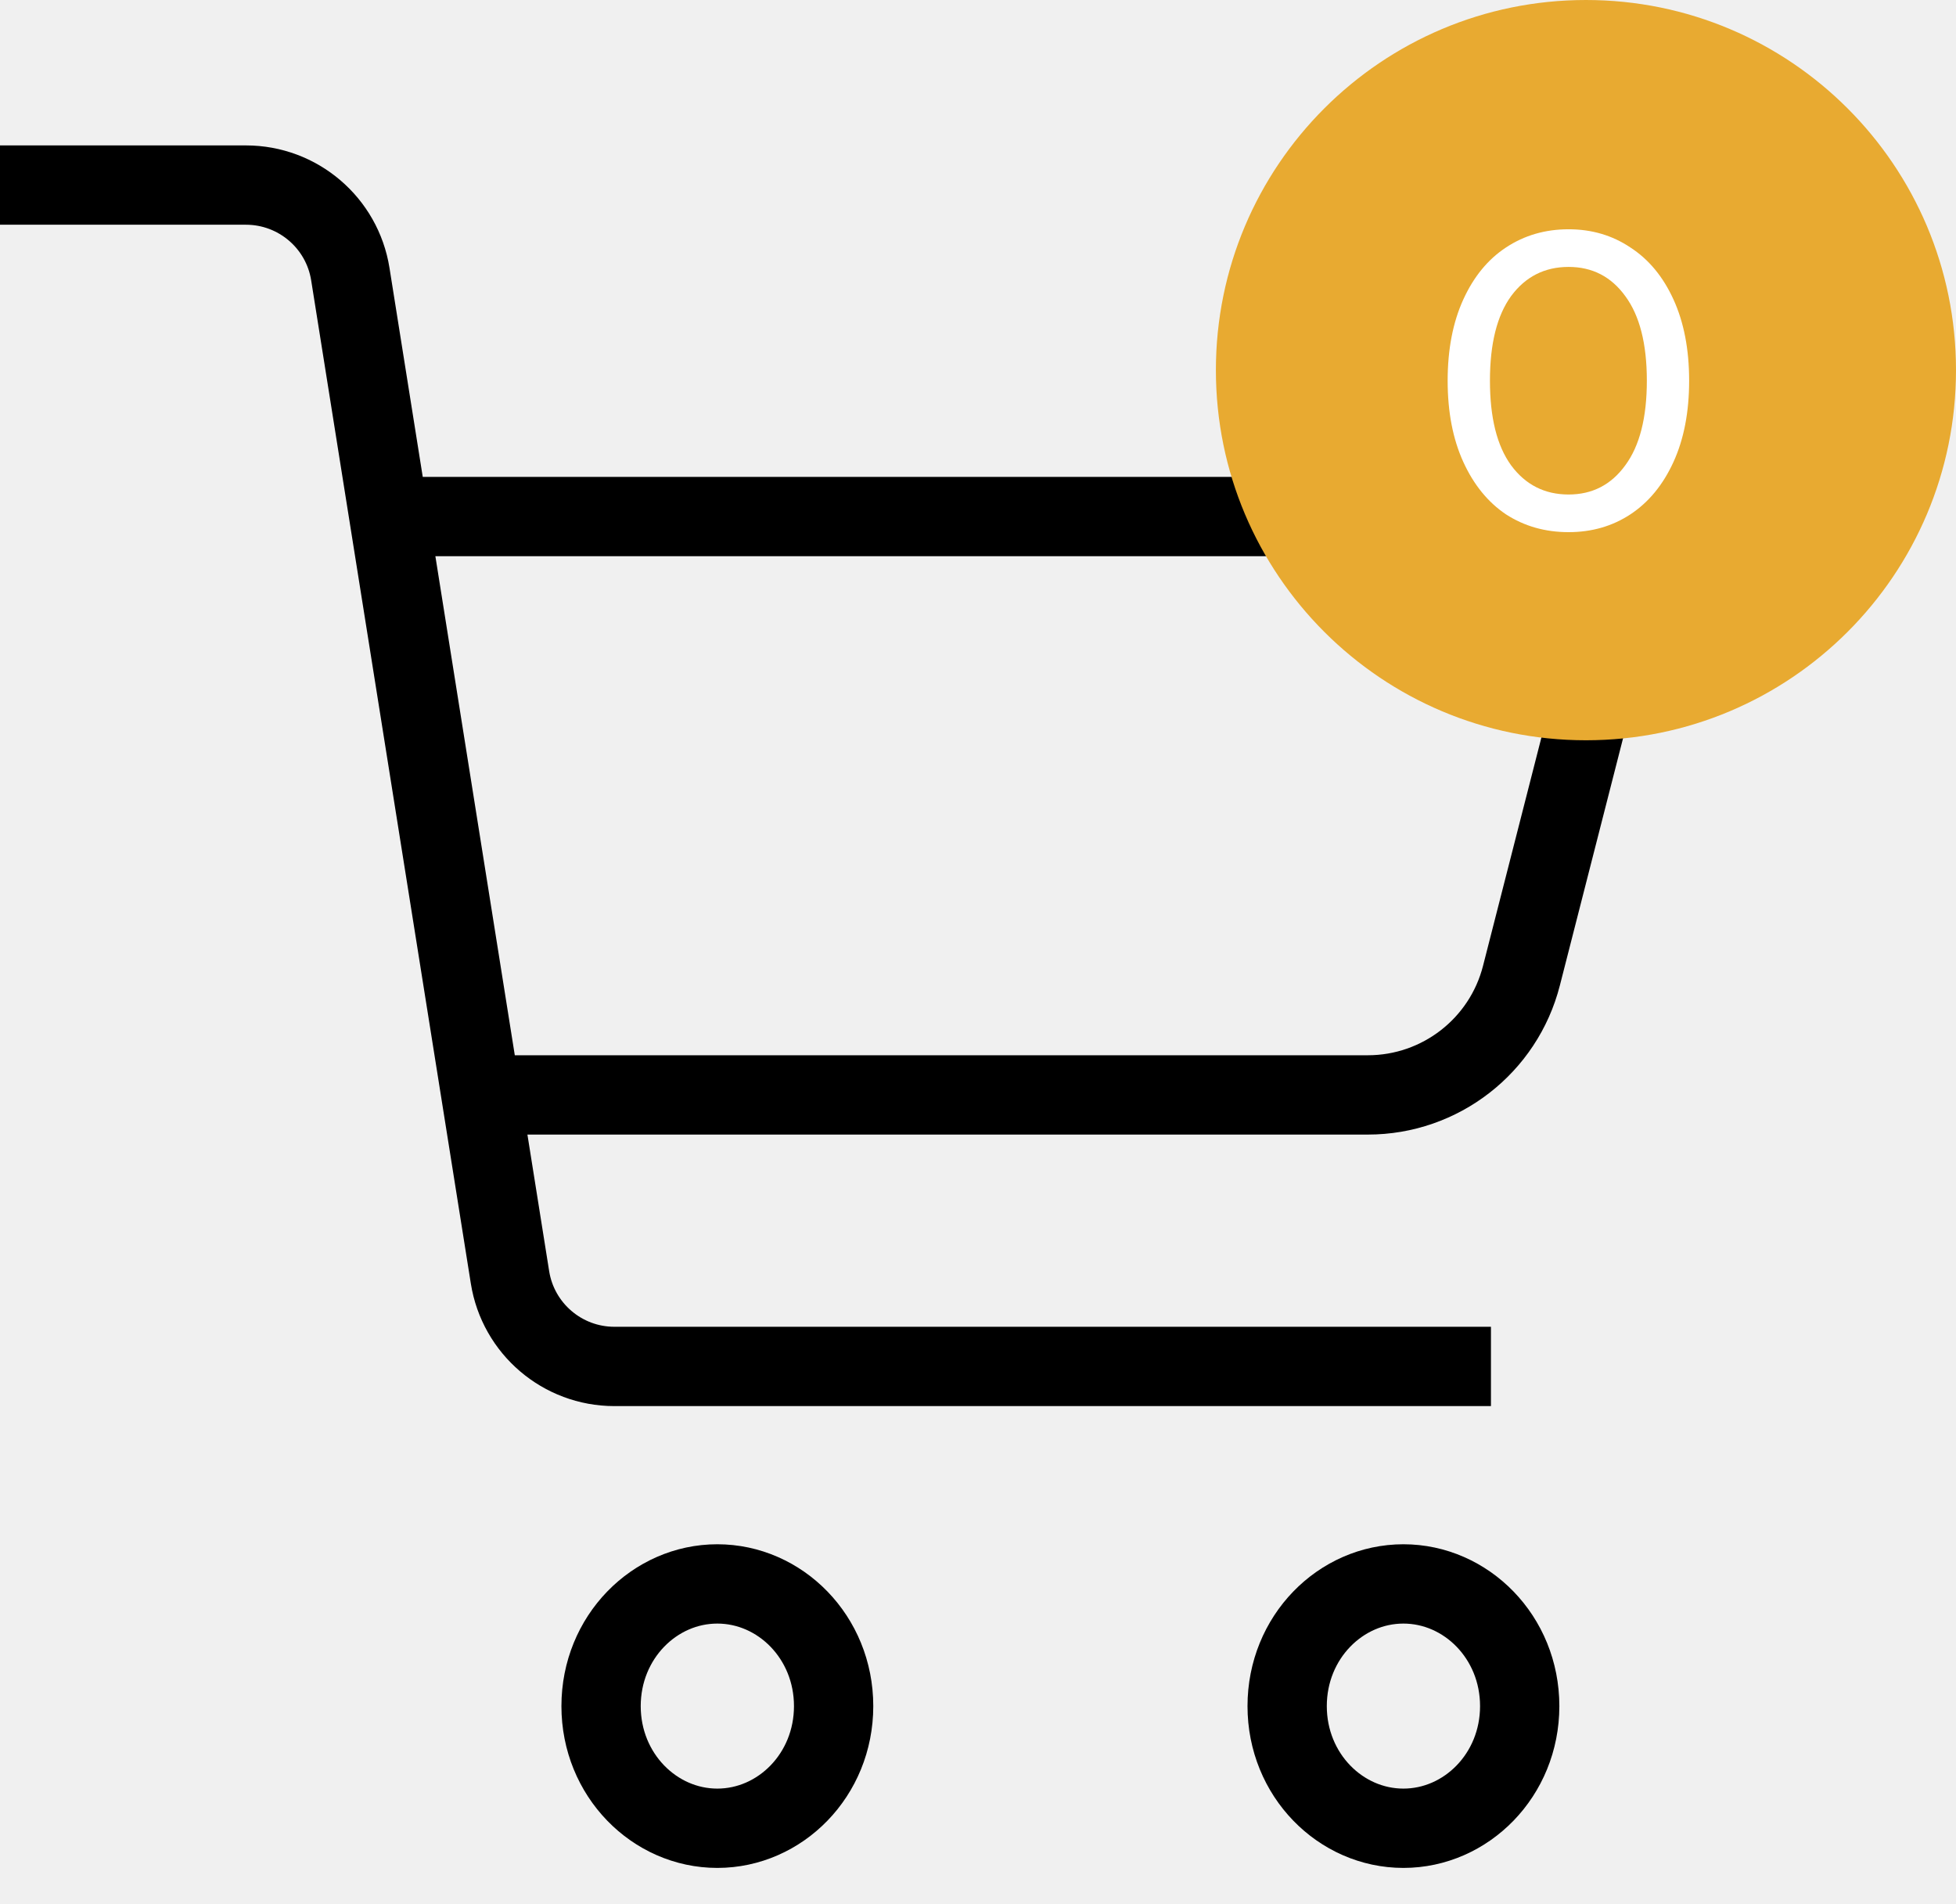
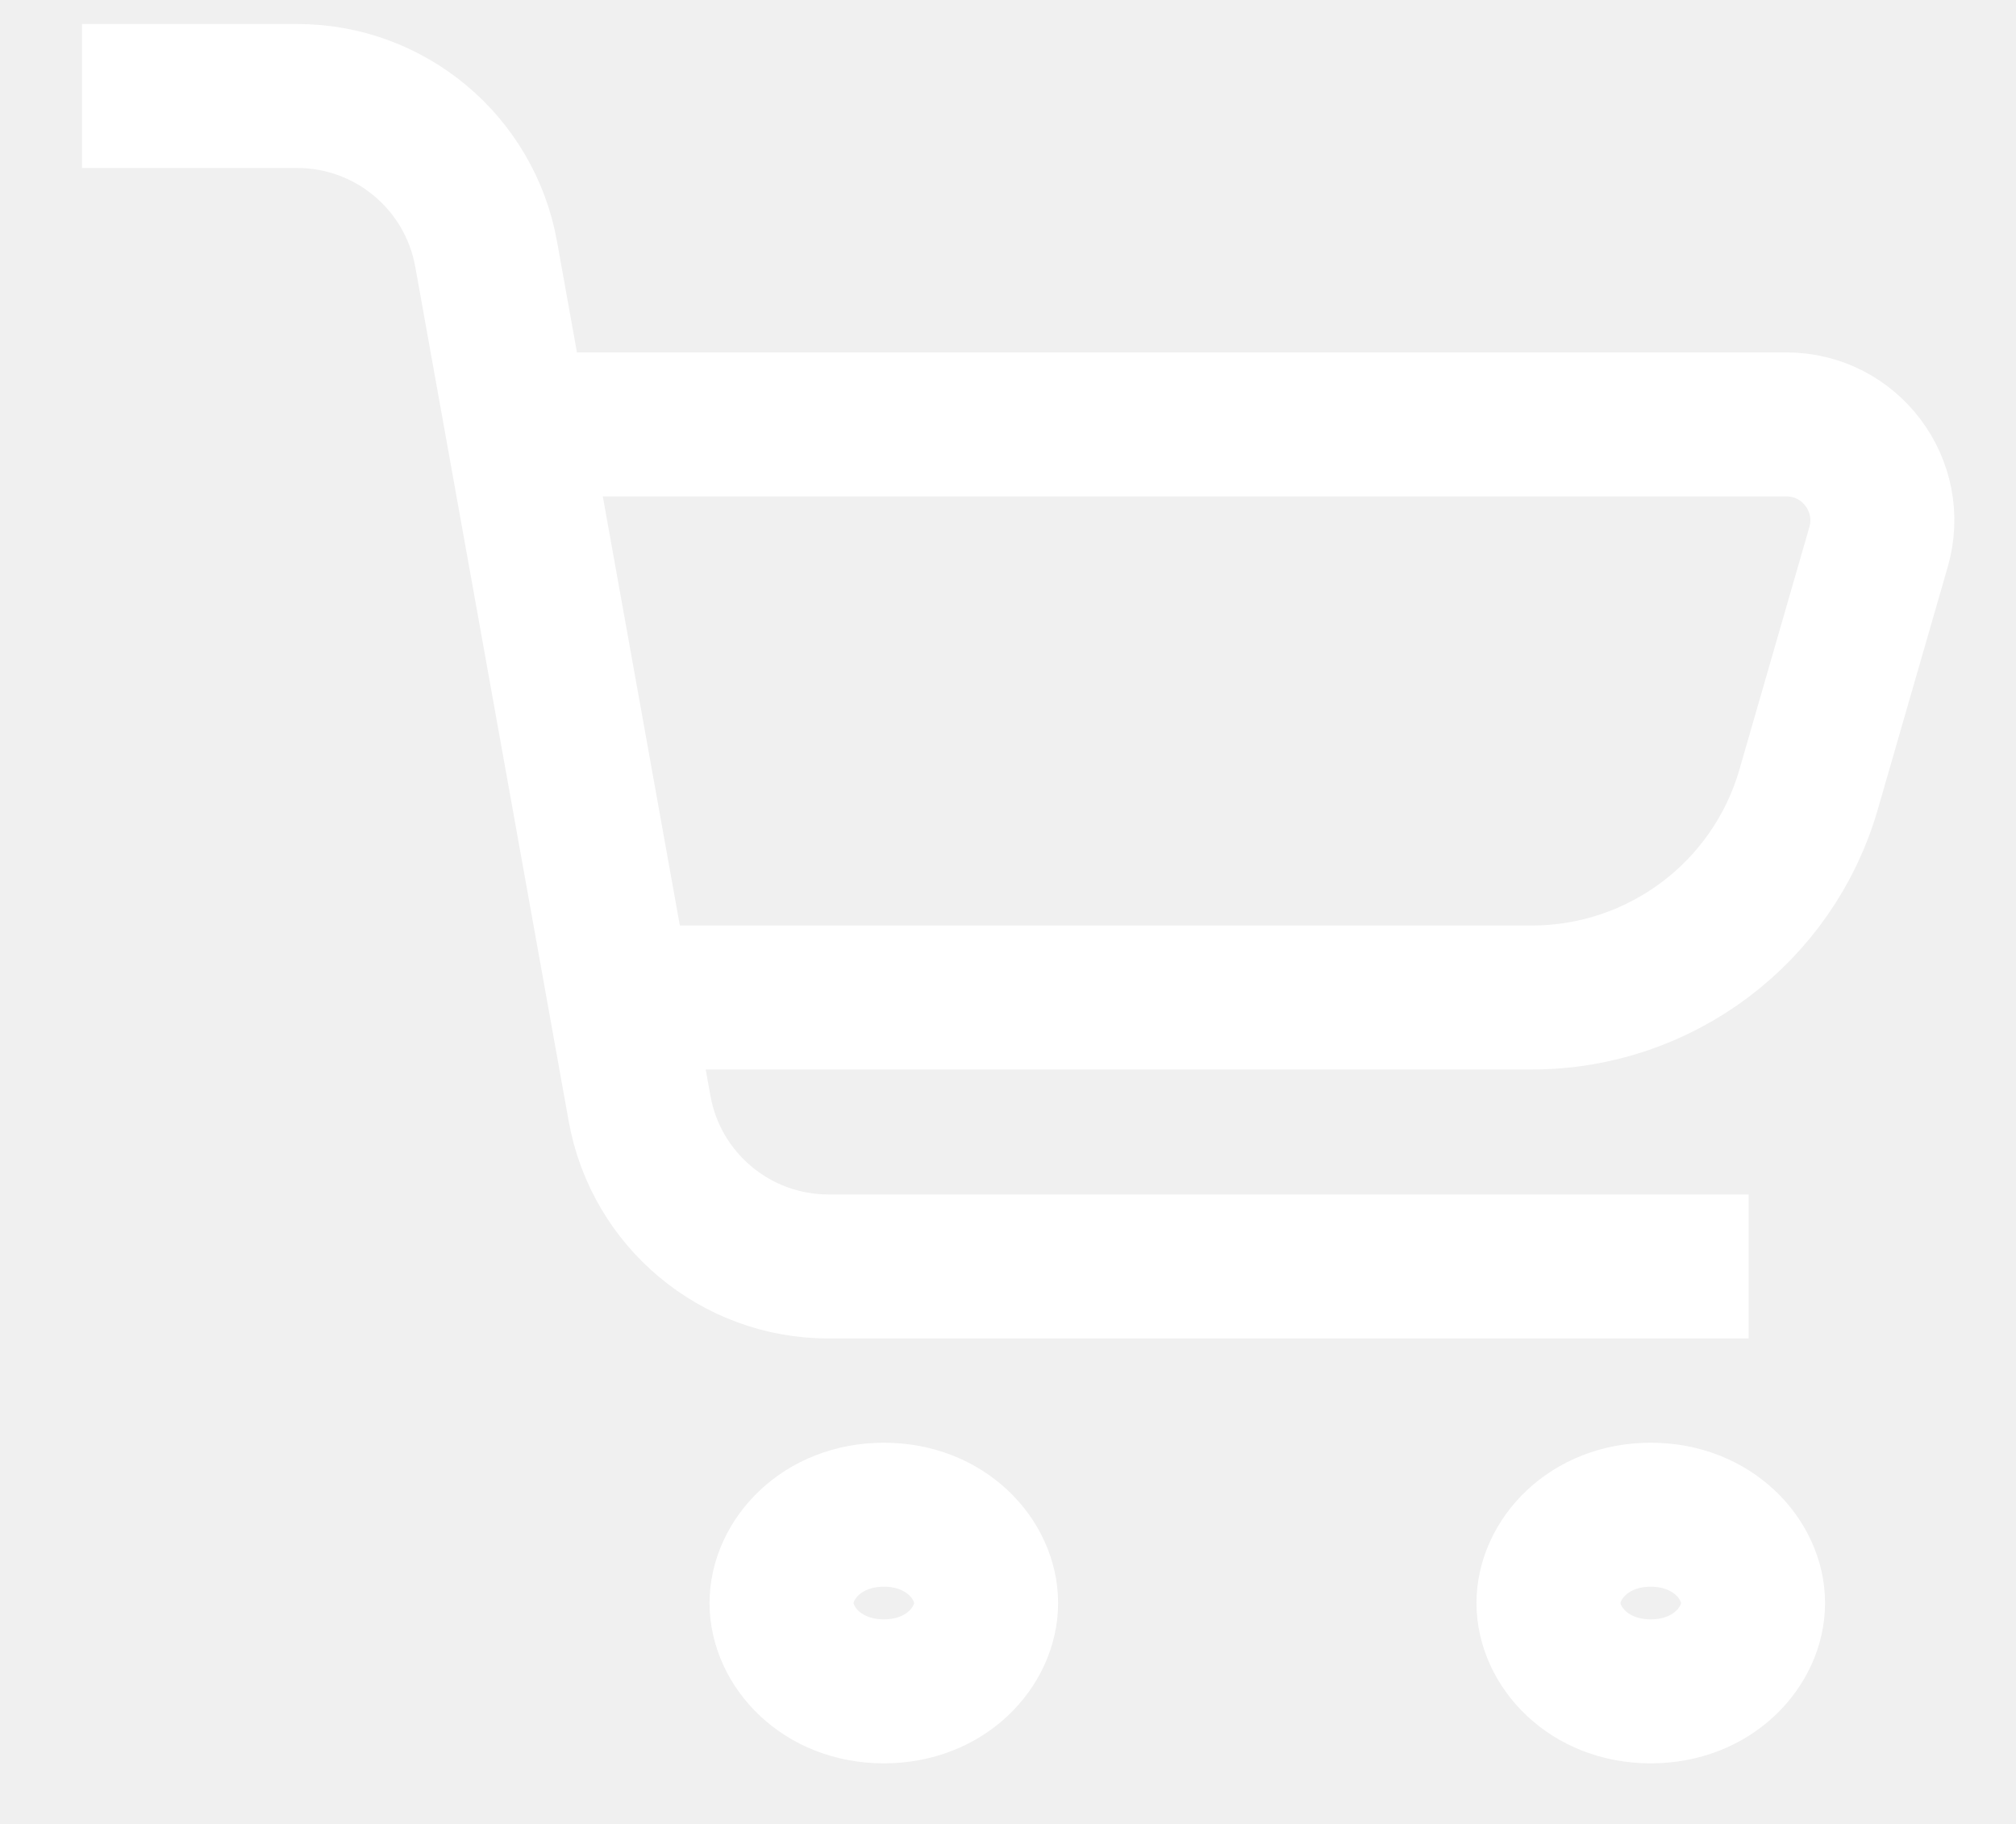
- <svg xmlns="http://www.w3.org/2000/svg" width="37" height="36" viewBox="0 0 37 36" fill="none">
-   <path d="M7.13 9.769H29.712C30.365 9.769 30.843 10.384 30.681 11.017L28.78 18.451C28.441 19.779 27.244 20.707 25.874 20.707H9.025M0 3.5H4.652C5.635 3.5 6.473 4.214 6.627 5.185L9.647 24.156C9.801 25.127 10.639 25.842 11.622 25.842H28.203" stroke="black" stroke-width="1.5" />
-   <path d="M15.769 32.266C15.769 33.568 14.758 34.576 13.569 34.576C12.381 34.576 11.37 33.568 11.37 32.266C11.37 30.963 12.381 29.955 13.569 29.955C14.758 29.955 15.769 30.963 15.769 32.266Z" stroke="black" stroke-width="1.5" />
-   <path d="M28.747 32.266C28.747 33.568 27.736 34.576 26.547 34.576C25.358 34.576 24.348 33.568 24.348 32.266C24.348 30.963 25.358 29.955 26.547 29.955C27.736 29.955 28.747 30.963 28.747 32.266Z" stroke="black" stroke-width="1.5" />
-   <circle cx="30" cy="7" r="7" fill="#E8AA31" />
-   <path d="M29.672 10.064C29.229 10.064 28.835 9.952 28.488 9.728C28.147 9.499 27.877 9.168 27.68 8.736C27.483 8.304 27.384 7.792 27.384 7.2C27.384 6.608 27.483 6.096 27.68 5.664C27.877 5.232 28.147 4.904 28.488 4.68C28.835 4.451 29.229 4.336 29.672 4.336C30.109 4.336 30.499 4.451 30.84 4.68C31.187 4.904 31.459 5.232 31.656 5.664C31.853 6.096 31.952 6.608 31.952 7.2C31.952 7.792 31.853 8.304 31.656 8.736C31.459 9.168 31.187 9.499 30.84 9.728C30.499 9.952 30.109 10.064 29.672 10.064ZM29.672 9.352C30.12 9.352 30.477 9.168 30.744 8.8C31.016 8.432 31.152 7.899 31.152 7.2C31.152 6.501 31.016 5.968 30.744 5.6C30.477 5.232 30.12 5.048 29.672 5.048C29.219 5.048 28.856 5.232 28.584 5.6C28.317 5.968 28.184 6.501 28.184 7.2C28.184 7.899 28.317 8.432 28.584 8.8C28.856 9.168 29.219 9.352 29.672 9.352Z" fill="white" />
+ <svg xmlns="http://www.w3.org/2000/svg" width="21" height="19" viewBox="0 0 21 19" fill="none">
+   <path d="M5.243 4.421H18.607C19.273 4.421 19.753 5.059 19.568 5.699L18.84 8.223C18.47 9.507 17.294 10.391 15.958 10.391H6.41M0.854 1H3.096C4.064 1 4.893 1.694 5.064 2.647L6.662 11.547C6.833 12.5 7.662 13.193 8.63 13.193H18.215" stroke="white" stroke-width="1.5" />
+   <path d="M10.272 16.699C10.272 17.15 9.856 17.619 9.207 17.619C8.558 17.619 8.141 17.15 8.141 16.699C8.141 16.249 8.558 15.779 9.207 15.779C9.856 15.779 10.272 16.249 10.272 16.699Z" stroke="white" stroke-width="1.5" />
+   <path d="M18.261 16.699C18.261 17.15 17.844 17.619 17.195 17.619C16.547 17.619 16.13 17.15 16.13 16.699C16.13 16.249 16.547 15.779 17.195 15.779C17.844 15.779 18.261 16.249 18.261 16.699Z" stroke="white" stroke-width="1.5" />
</svg>
